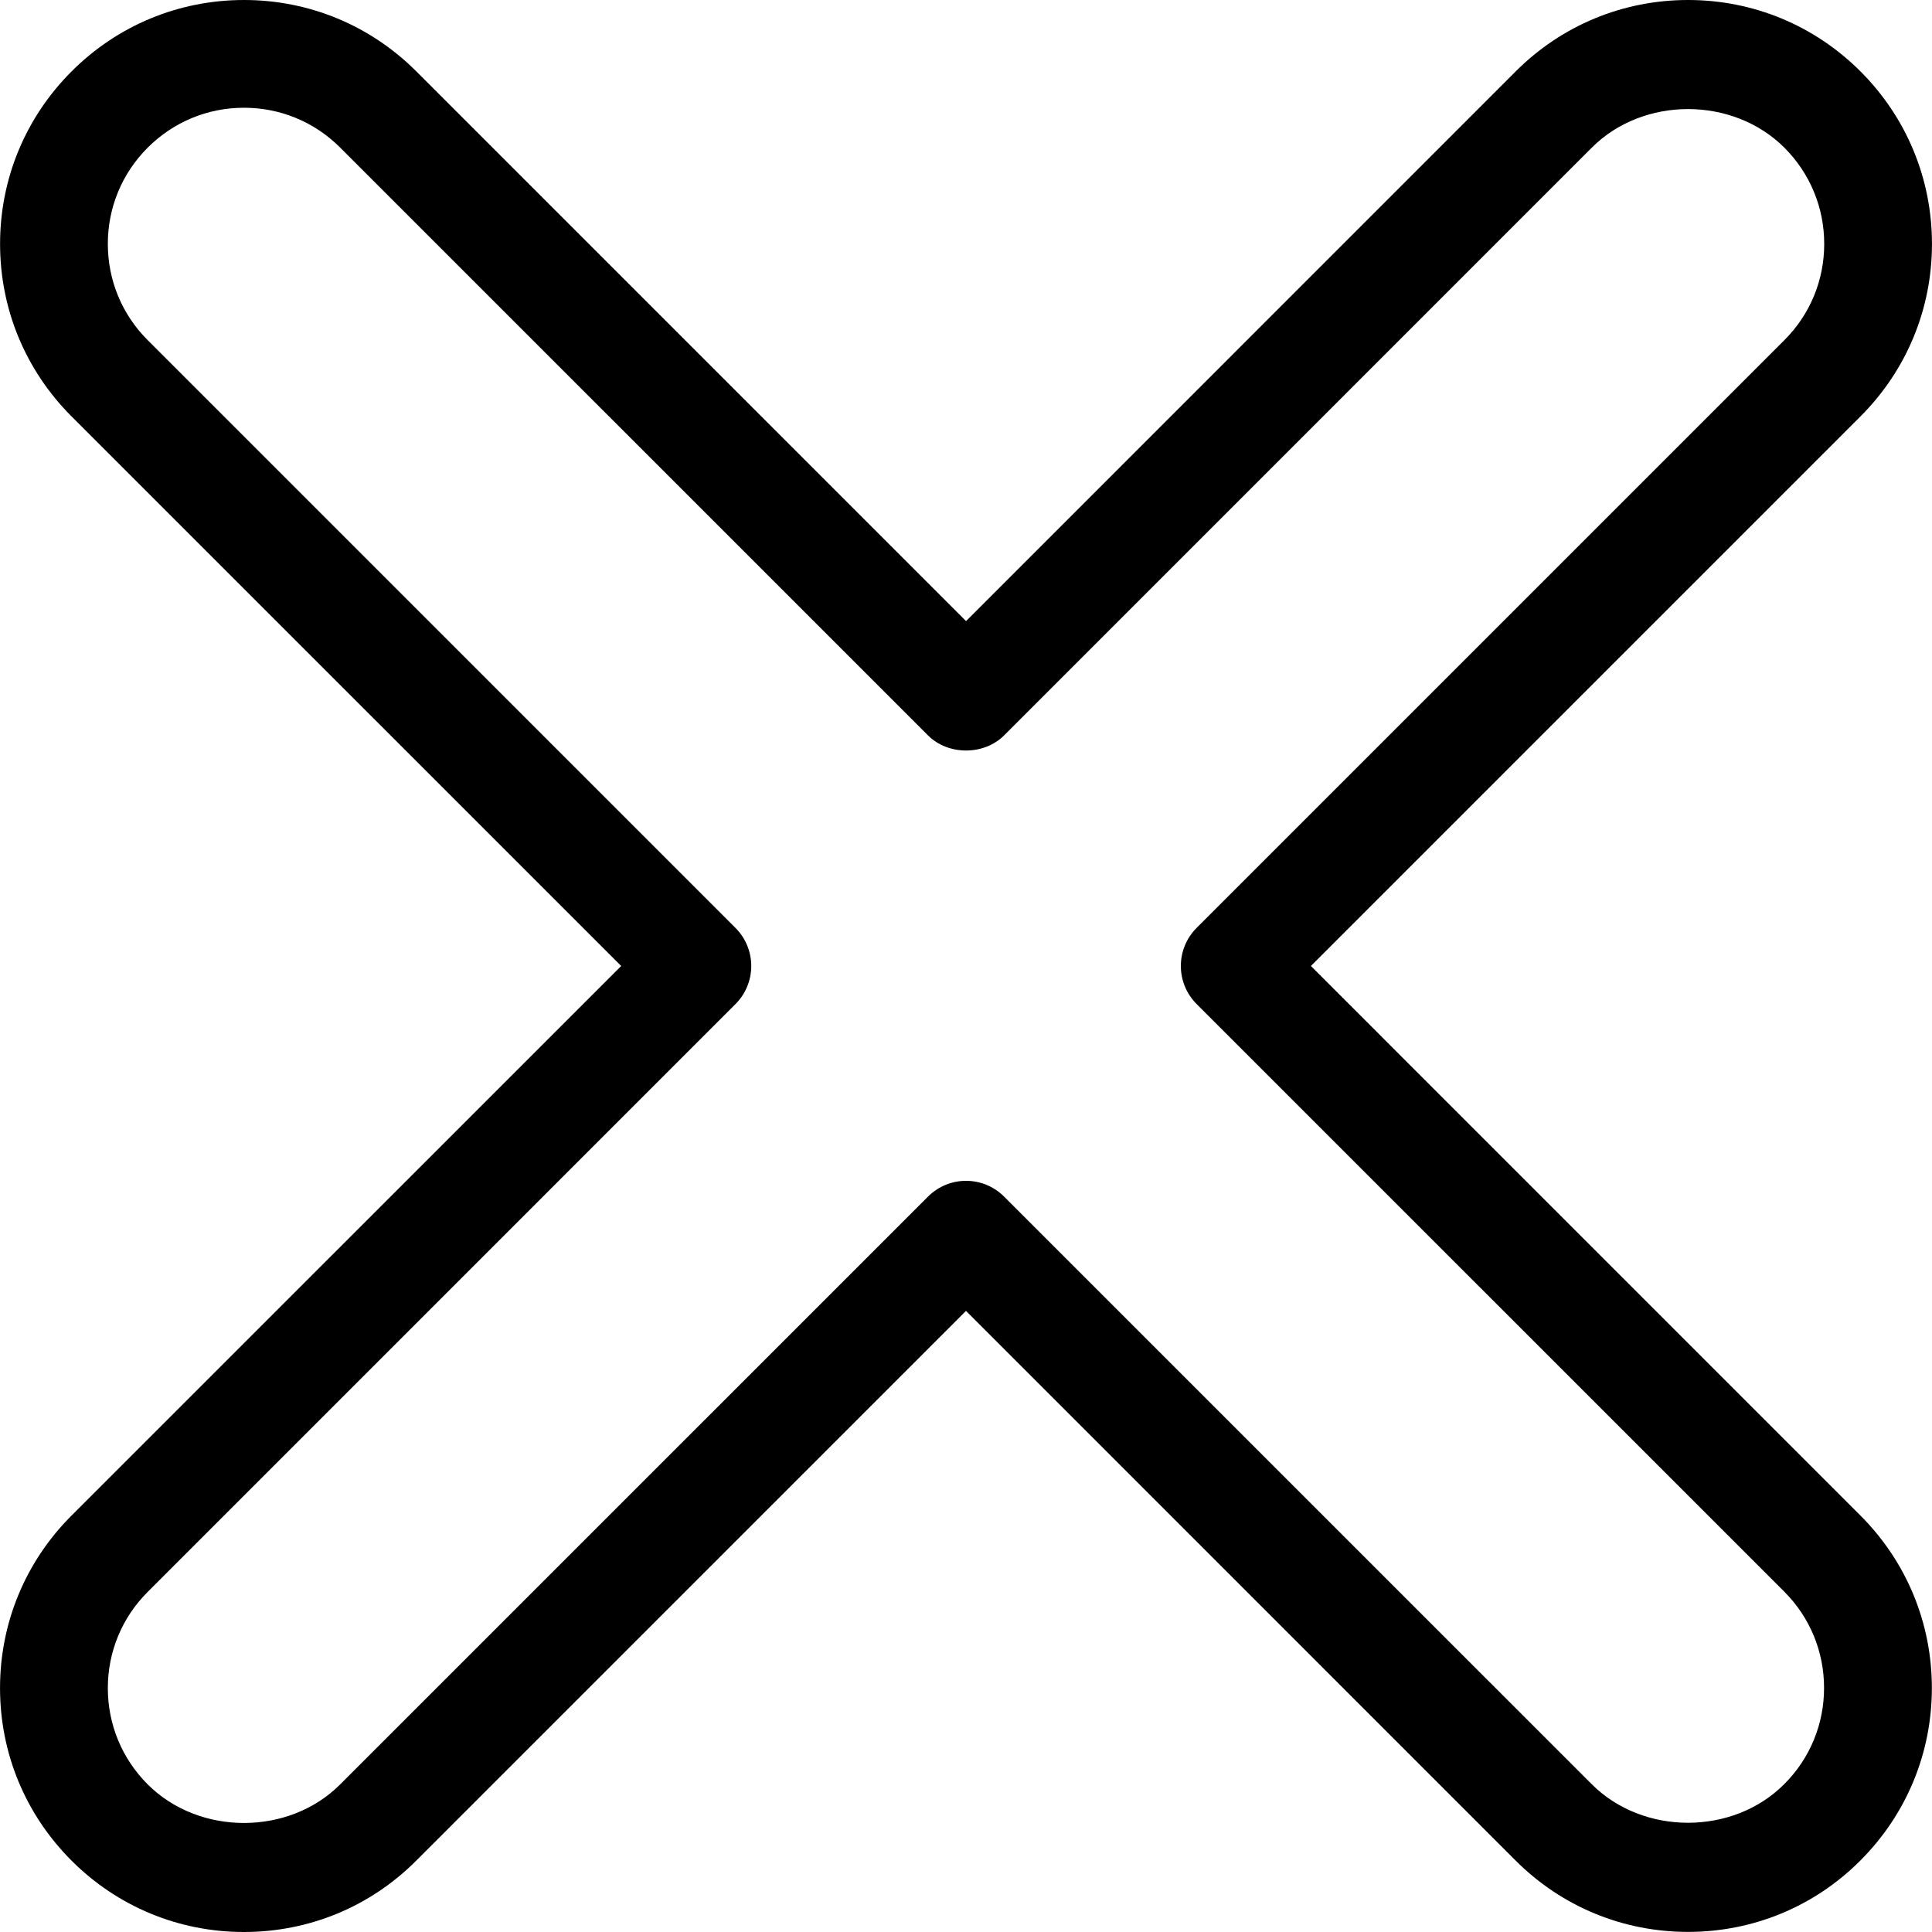
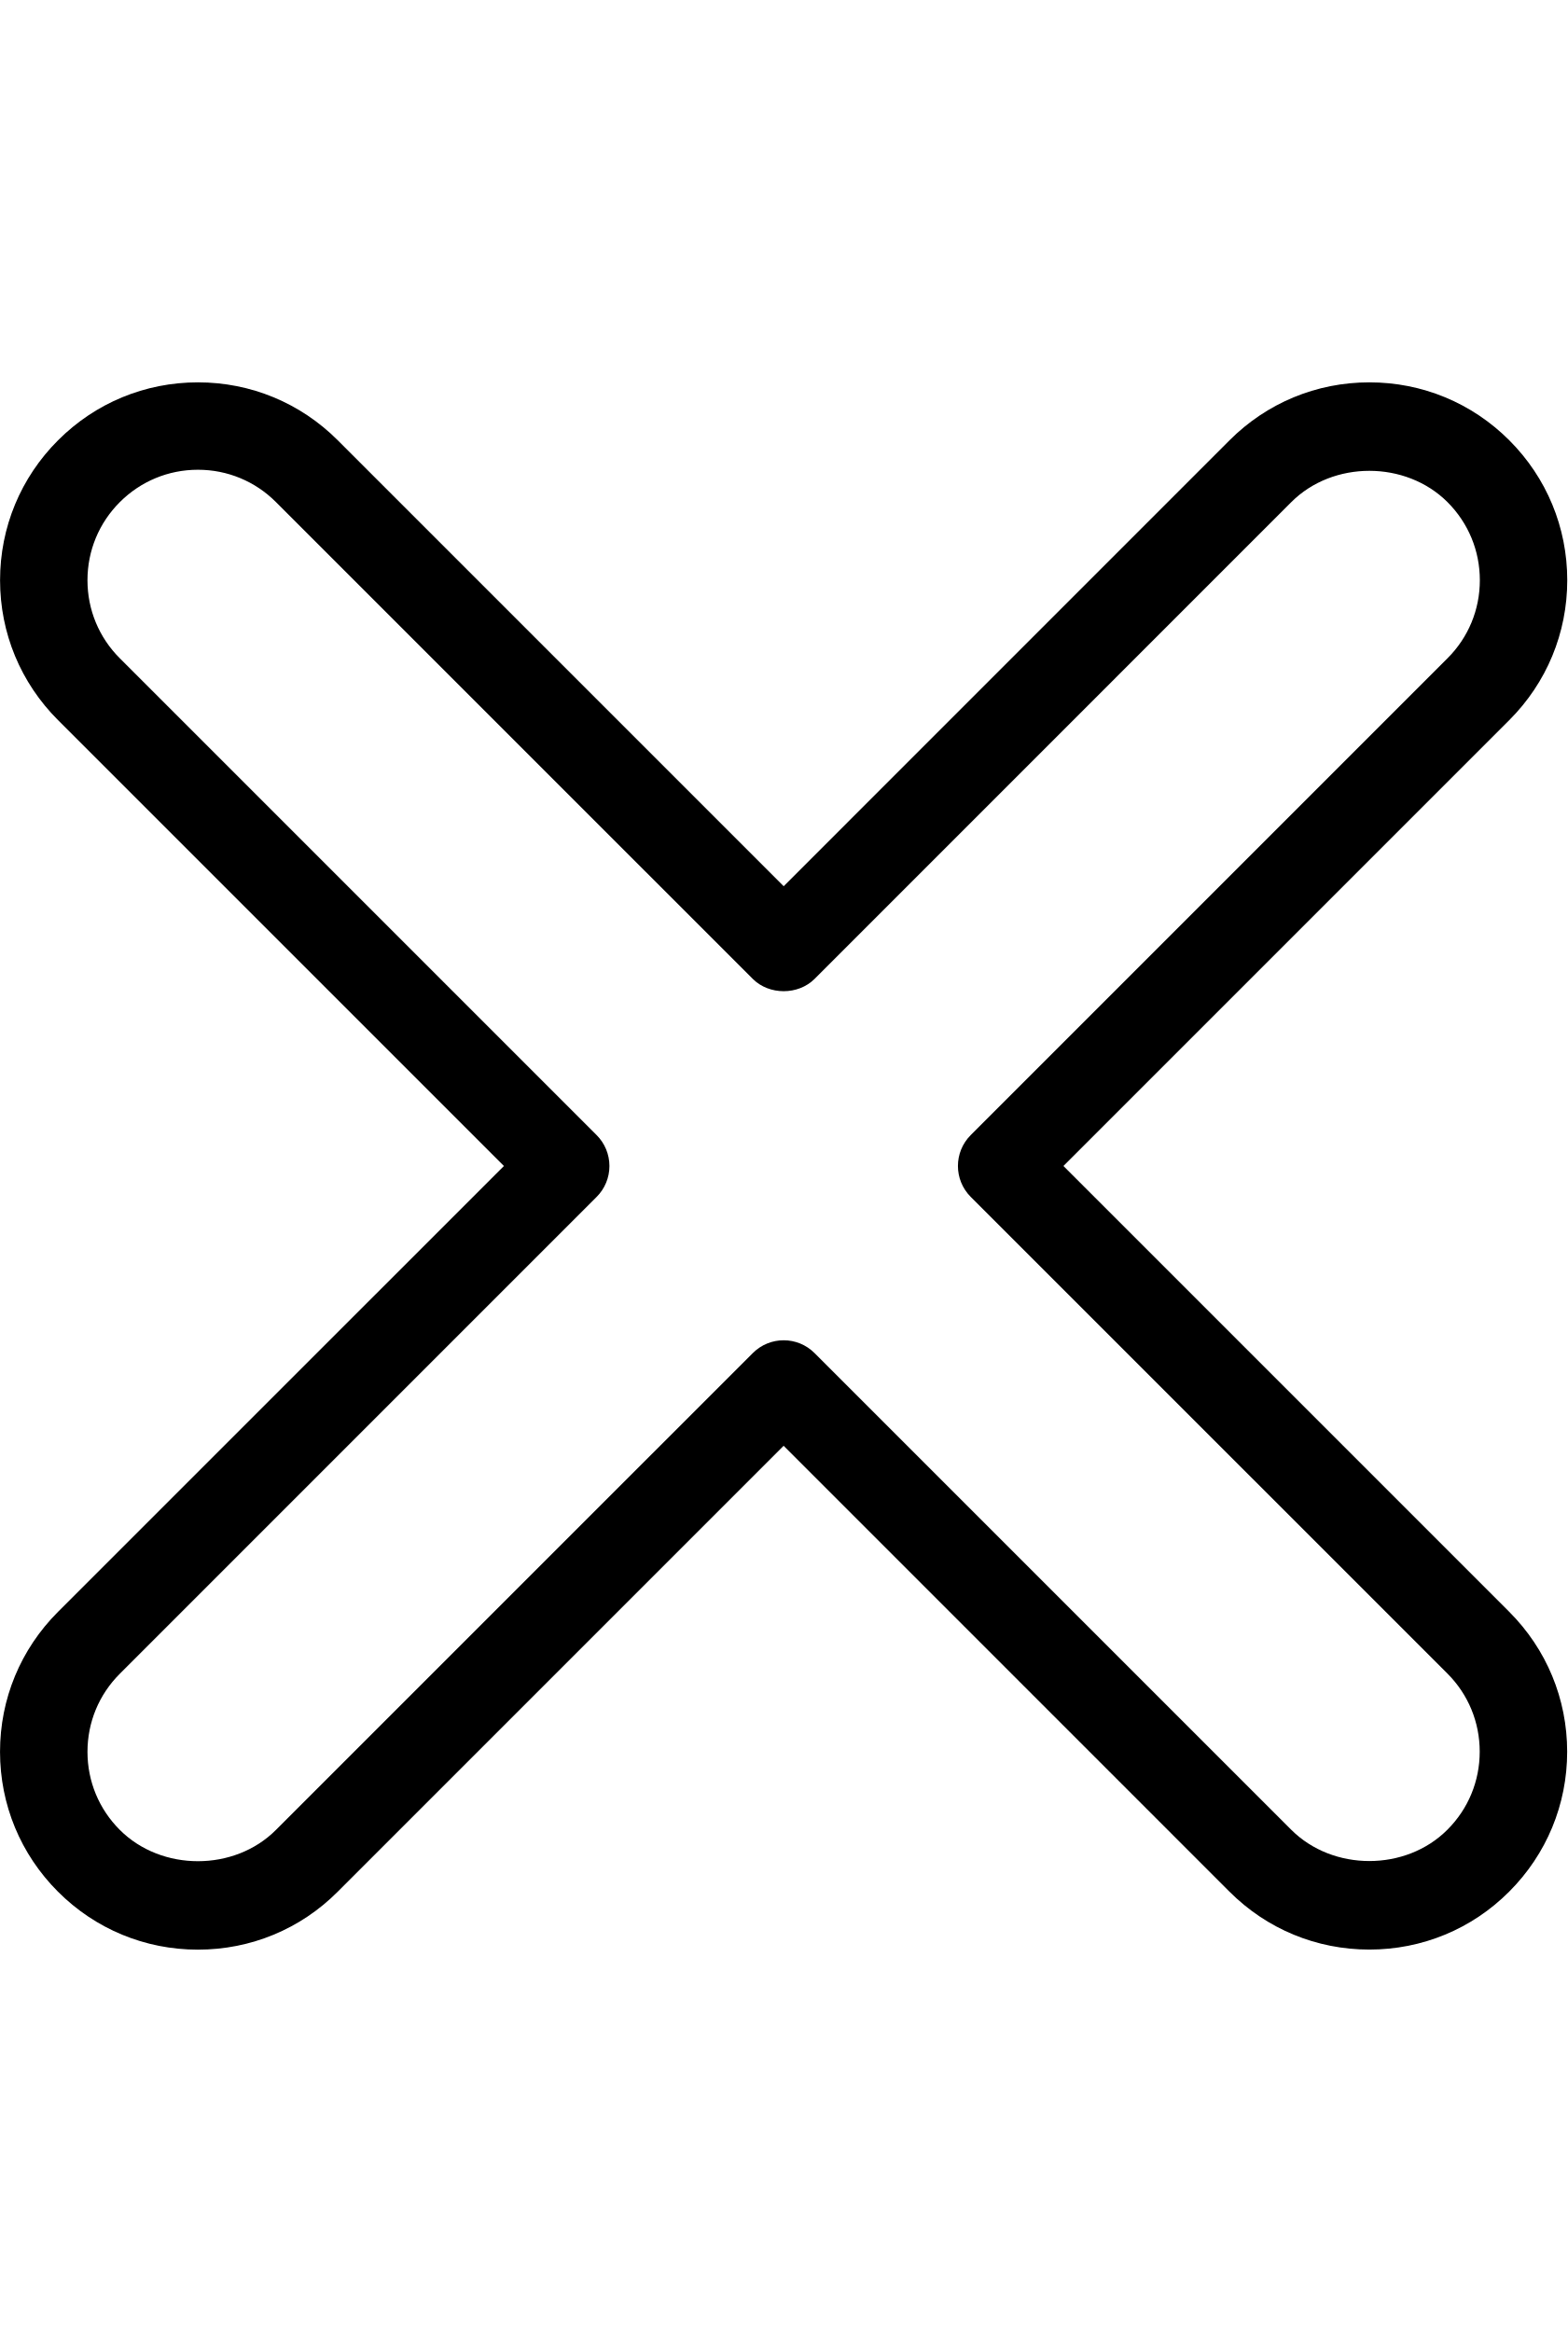
- <svg xmlns="http://www.w3.org/2000/svg" version="1.1" id="Capa_1" x="0px" y="0px" width="30.496px" height="30.496px" viewBox="0 0 220.496 220.496" style="enable-background:new 0 0 220.496 220.496;" xml:space="preserve">
+ <svg xmlns="http://www.w3.org/2000/svg" version="1.1" id="Capa_1" x="0px" y="0px" width="20.496px" height="30.496px" viewBox="0 0 220.496 220.496" style="enable-background:new 0 0 220.496 220.496;" xml:space="preserve">
  <g>
    <g>
      <path d="M0.003,192.658c0,7.434,2.897,14.424,8.154,19.684c5.257,5.261,12.25,8.154,19.684,8.154    c7.44,0,14.429-2.894,19.674-8.154l62.732-62.731l62.717,62.72c5.255,5.26,12.244,8.154,19.684,8.154    c7.44,0,14.436-2.895,19.678-8.154c5.255-5.26,8.155-12.25,8.155-19.684s-2.9-14.424-8.155-19.684l-62.714-62.717l62.727-62.727    c5.254-5.257,8.154-12.247,8.154-19.681c0-7.434-2.9-14.427-8.154-19.684C207.084,2.897,200.095,0,192.655,0    c-7.435,0-14.424,2.897-19.678,8.155l-62.724,62.732L47.522,8.155C42.271,2.897,35.281,0,27.847,0    c-7.44,0-14.433,2.897-19.684,8.155c-5.257,5.257-8.155,12.25-8.155,19.684c0,7.434,2.897,14.423,8.155,19.681l62.732,62.727    L8.157,172.974C2.9,178.234,0.003,185.224,0.003,192.658z M16.858,181.681l67.08-67.086c1.156-1.152,1.801-2.714,1.801-4.344    c0-1.631-0.646-3.198-1.801-4.348l-67.08-67.08c-2.939-2.936-4.552-6.836-4.552-10.985c0-4.152,1.618-8.056,4.552-10.989    c2.939-2.933,6.831-4.552,10.989-4.552c4.149,0,8.055,1.619,10.98,4.552l67.079,67.077c2.306,2.306,6.39,2.306,8.695,0    l67.07-67.077c5.867-5.873,16.104-5.861,21.972,0c2.937,2.939,4.552,6.836,4.552,10.989c0,4.149-1.615,8.056-4.552,10.985    l-67.073,67.074c-2.402,2.404-2.402,6.29,0,8.697l67.062,67.056c2.936,2.937,4.545,6.84,4.545,10.989s-1.609,8.053-4.551,10.988    c-5.85,5.867-16.094,5.873-21.966,0l-67.059-67.056c-2.405-2.407-6.29-2.407-8.695,0l-67.085,67.08    c-5.846,5.866-16.09,5.872-21.962,0c-2.939-2.937-4.552-6.84-4.552-10.989C12.307,188.515,13.919,184.612,16.858,181.681z" />
    </g>
  </g>
  <g>
</g>
  <g>
</g>
  <g>
</g>
  <g>
</g>
  <g>
</g>
  <g>
</g>
  <g>
</g>
  <g>
</g>
  <g>
</g>
  <g>
</g>
  <g>
</g>
  <g>
</g>
  <g>
</g>
  <g>
</g>
  <g>
</g>
</svg>
